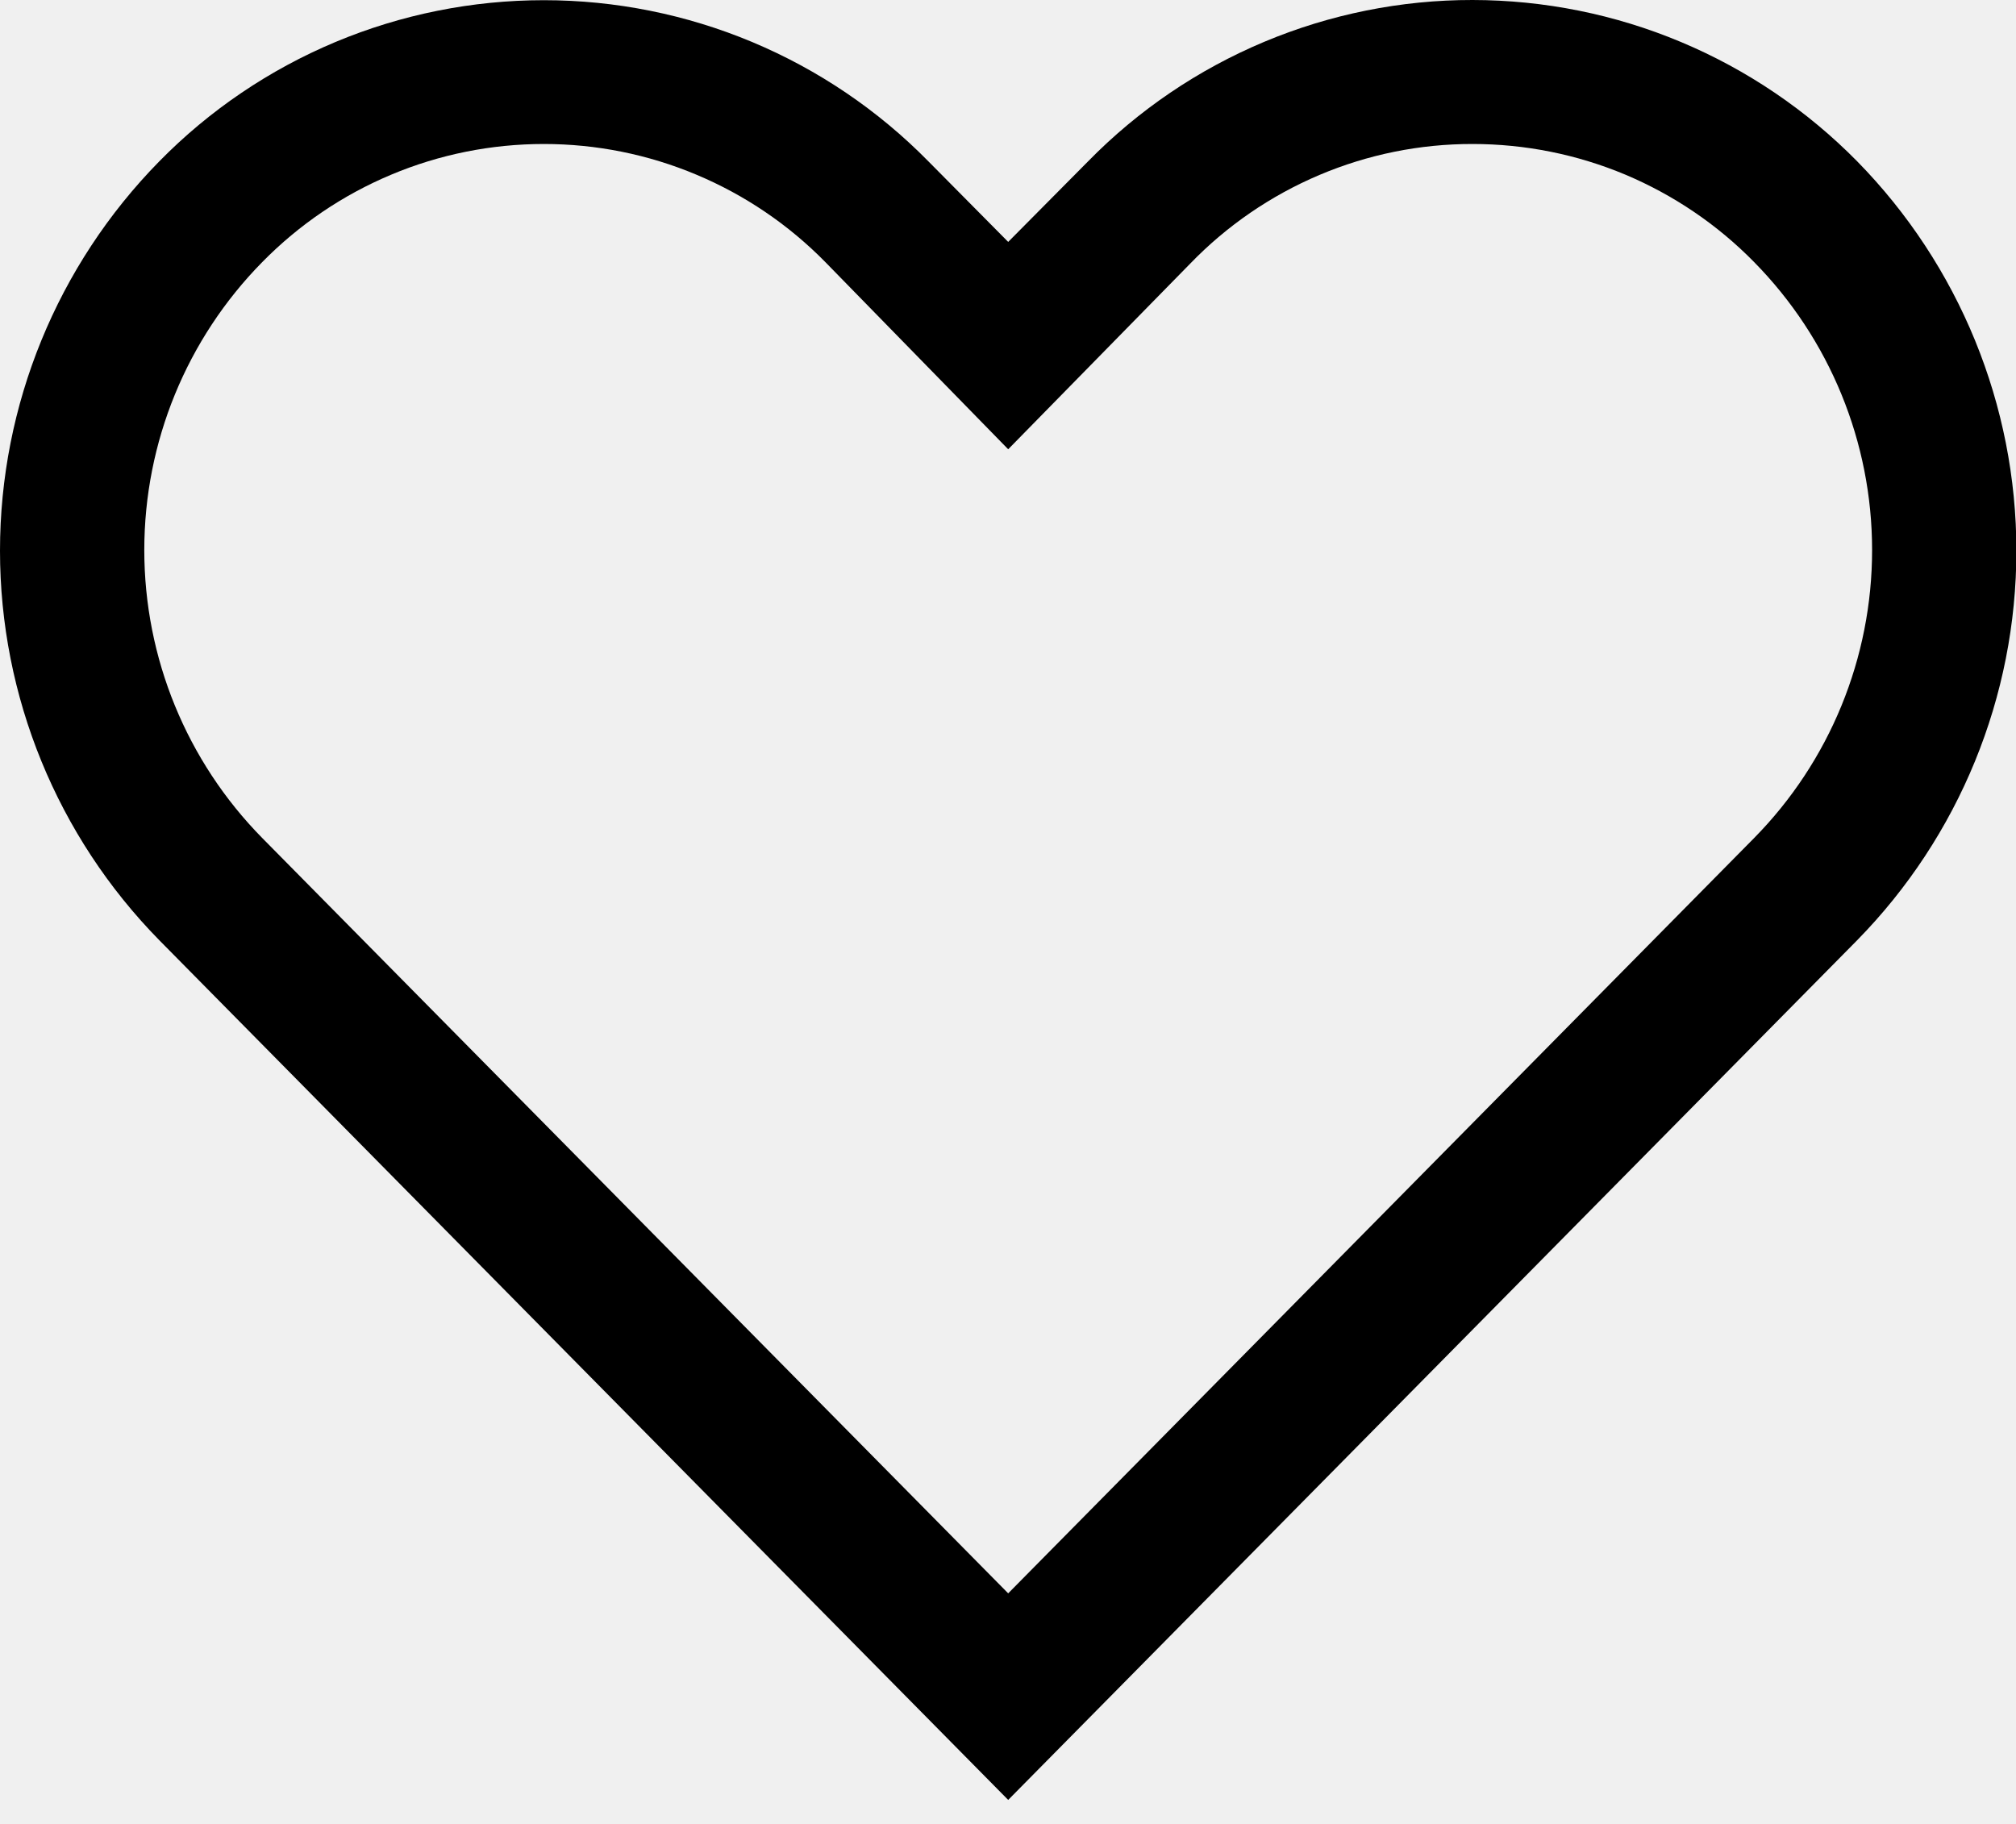
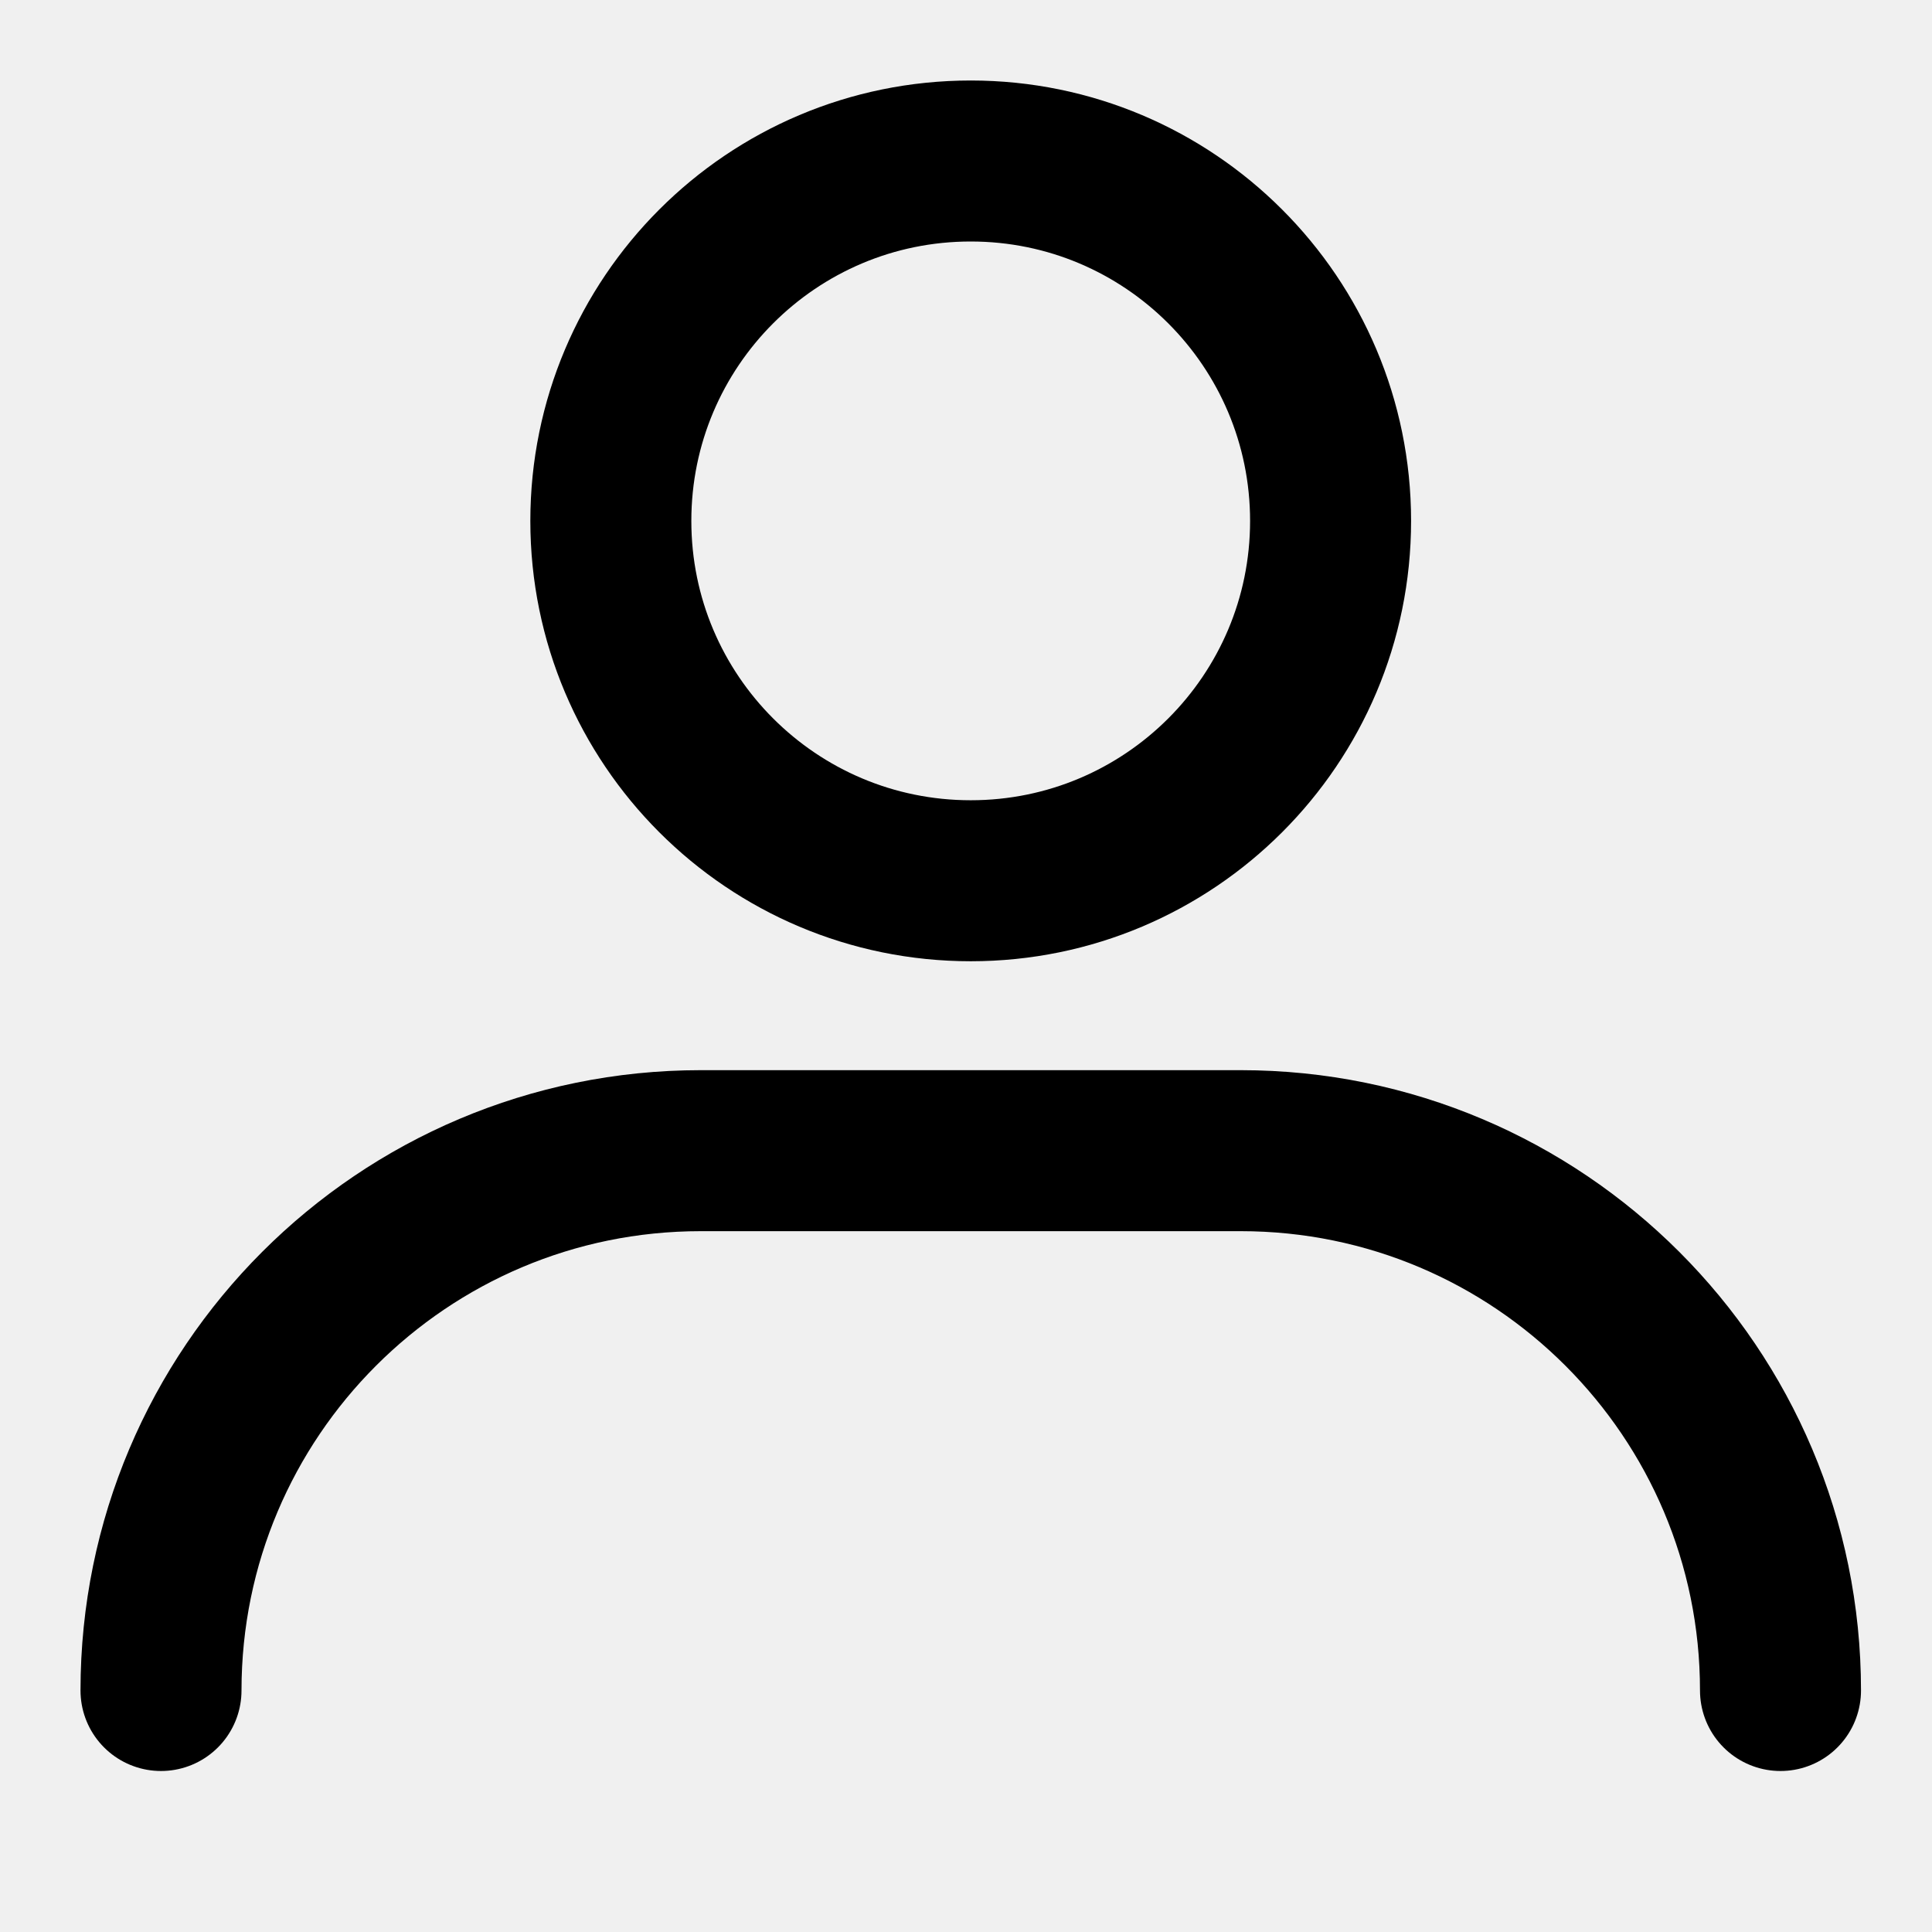
- <svg xmlns="http://www.w3.org/2000/svg" width="21" height="19" viewBox="0 0 21 19" fill="none">
-   <path d="M15.339 1.5C15.886 1.5 16.426 1.608 16.93 1.819C17.433 2.031 17.89 2.34 18.272 2.73C19.06 3.53 19.501 4.607 19.501 5.73C19.501 6.853 19.06 7.93 18.272 8.73L10.502 16.598L2.732 8.73C1.944 7.93 1.503 6.853 1.503 5.73C1.503 4.607 1.944 3.53 2.732 2.73C3.115 2.34 3.571 2.031 4.074 1.82C4.578 1.608 5.119 1.5 5.665 1.5C6.211 1.5 6.751 1.608 7.255 1.82C7.758 2.031 8.214 2.34 8.597 2.73L10.502 4.68L12.399 2.745C12.781 2.35 13.238 2.037 13.743 1.823C14.248 1.609 14.791 1.499 15.339 1.5ZM15.339 2.01214e-06C14.594 -0.001 13.855 0.148 13.168 0.436C12.48 0.725 11.857 1.147 11.335 1.68L10.502 2.52L9.67 1.68C9.147 1.148 8.523 0.726 7.836 0.438C7.148 0.15 6.41 0.002 5.665 0.002C4.919 0.002 4.181 0.15 3.493 0.438C2.806 0.726 2.182 1.148 1.66 1.68C0.596 2.763 0 4.22 0 5.737C0 7.255 0.596 8.712 1.66 9.795L6.081 14.273L10.502 18.75L19.345 9.795C20.408 8.712 21.004 7.255 21.004 5.737C21.004 4.22 20.408 2.763 19.345 1.68C18.822 1.149 18.198 0.726 17.511 0.438C16.823 0.149 16.085 0.001 15.339 2.01214e-06Z" fill="currentColor" />
+ <svg xmlns="http://www.w3.org/2000/svg" width="24" height="24" viewBox="0 0 24 24" fill="none">
+   <g clip-path="url(#clip0_156_83)">
+     <path d="M12.059 10.941C14.527 10.941 16.529 8.94 16.529 6.471C16.529 4.002 14.527 2 12.059 2C9.589 2 7.588 4.002 7.588 6.471C7.588 8.94 9.589 10.941 12.059 10.941Z" stroke="currentColor" stroke-width="2" stroke-linecap="round" stroke-linejoin="round" />
+     <path d="M2 21C2 17.297 5.002 14.294 8.706 14.294H15.412C19.115 14.294 22.118 17.297 22.118 21" stroke="currentColor" stroke-width="2" stroke-linecap="round" />
+   </g>
+   <defs>
+     <clipPath id="clip0_156_83">
+       <rect width="24" height="24" fill="white" />
+     </clipPath>
+   </defs>
</svg>
